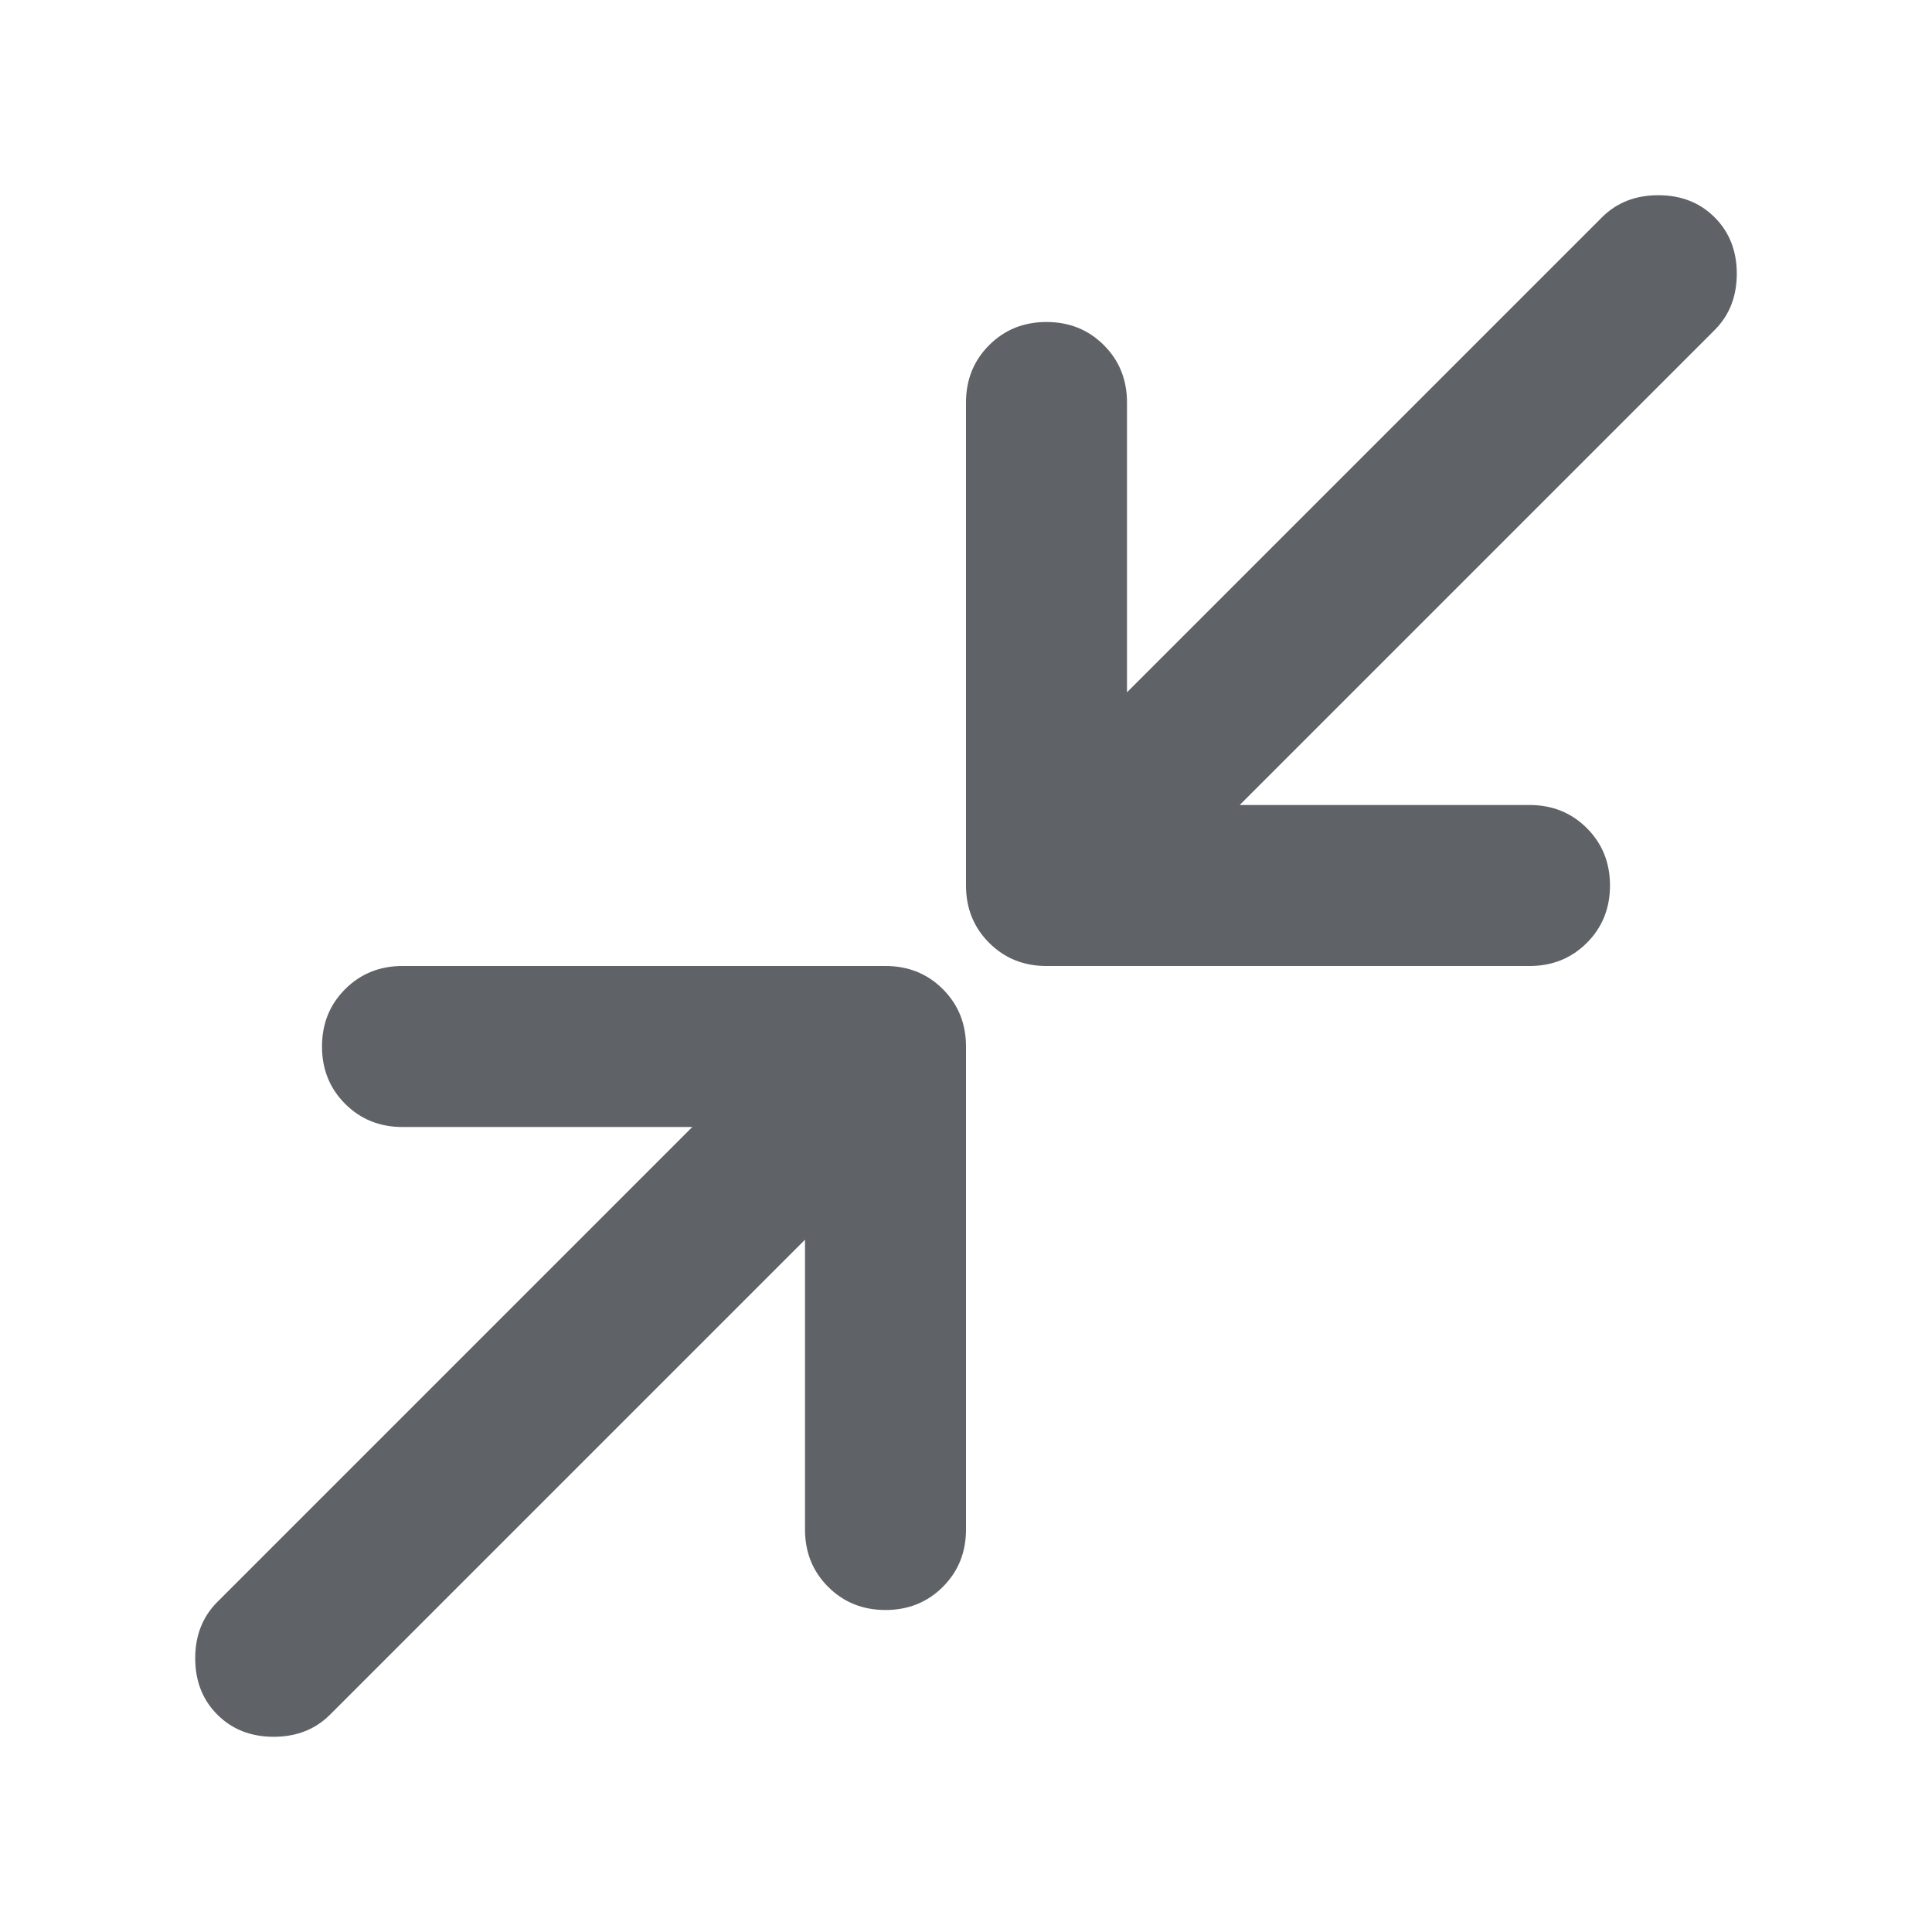
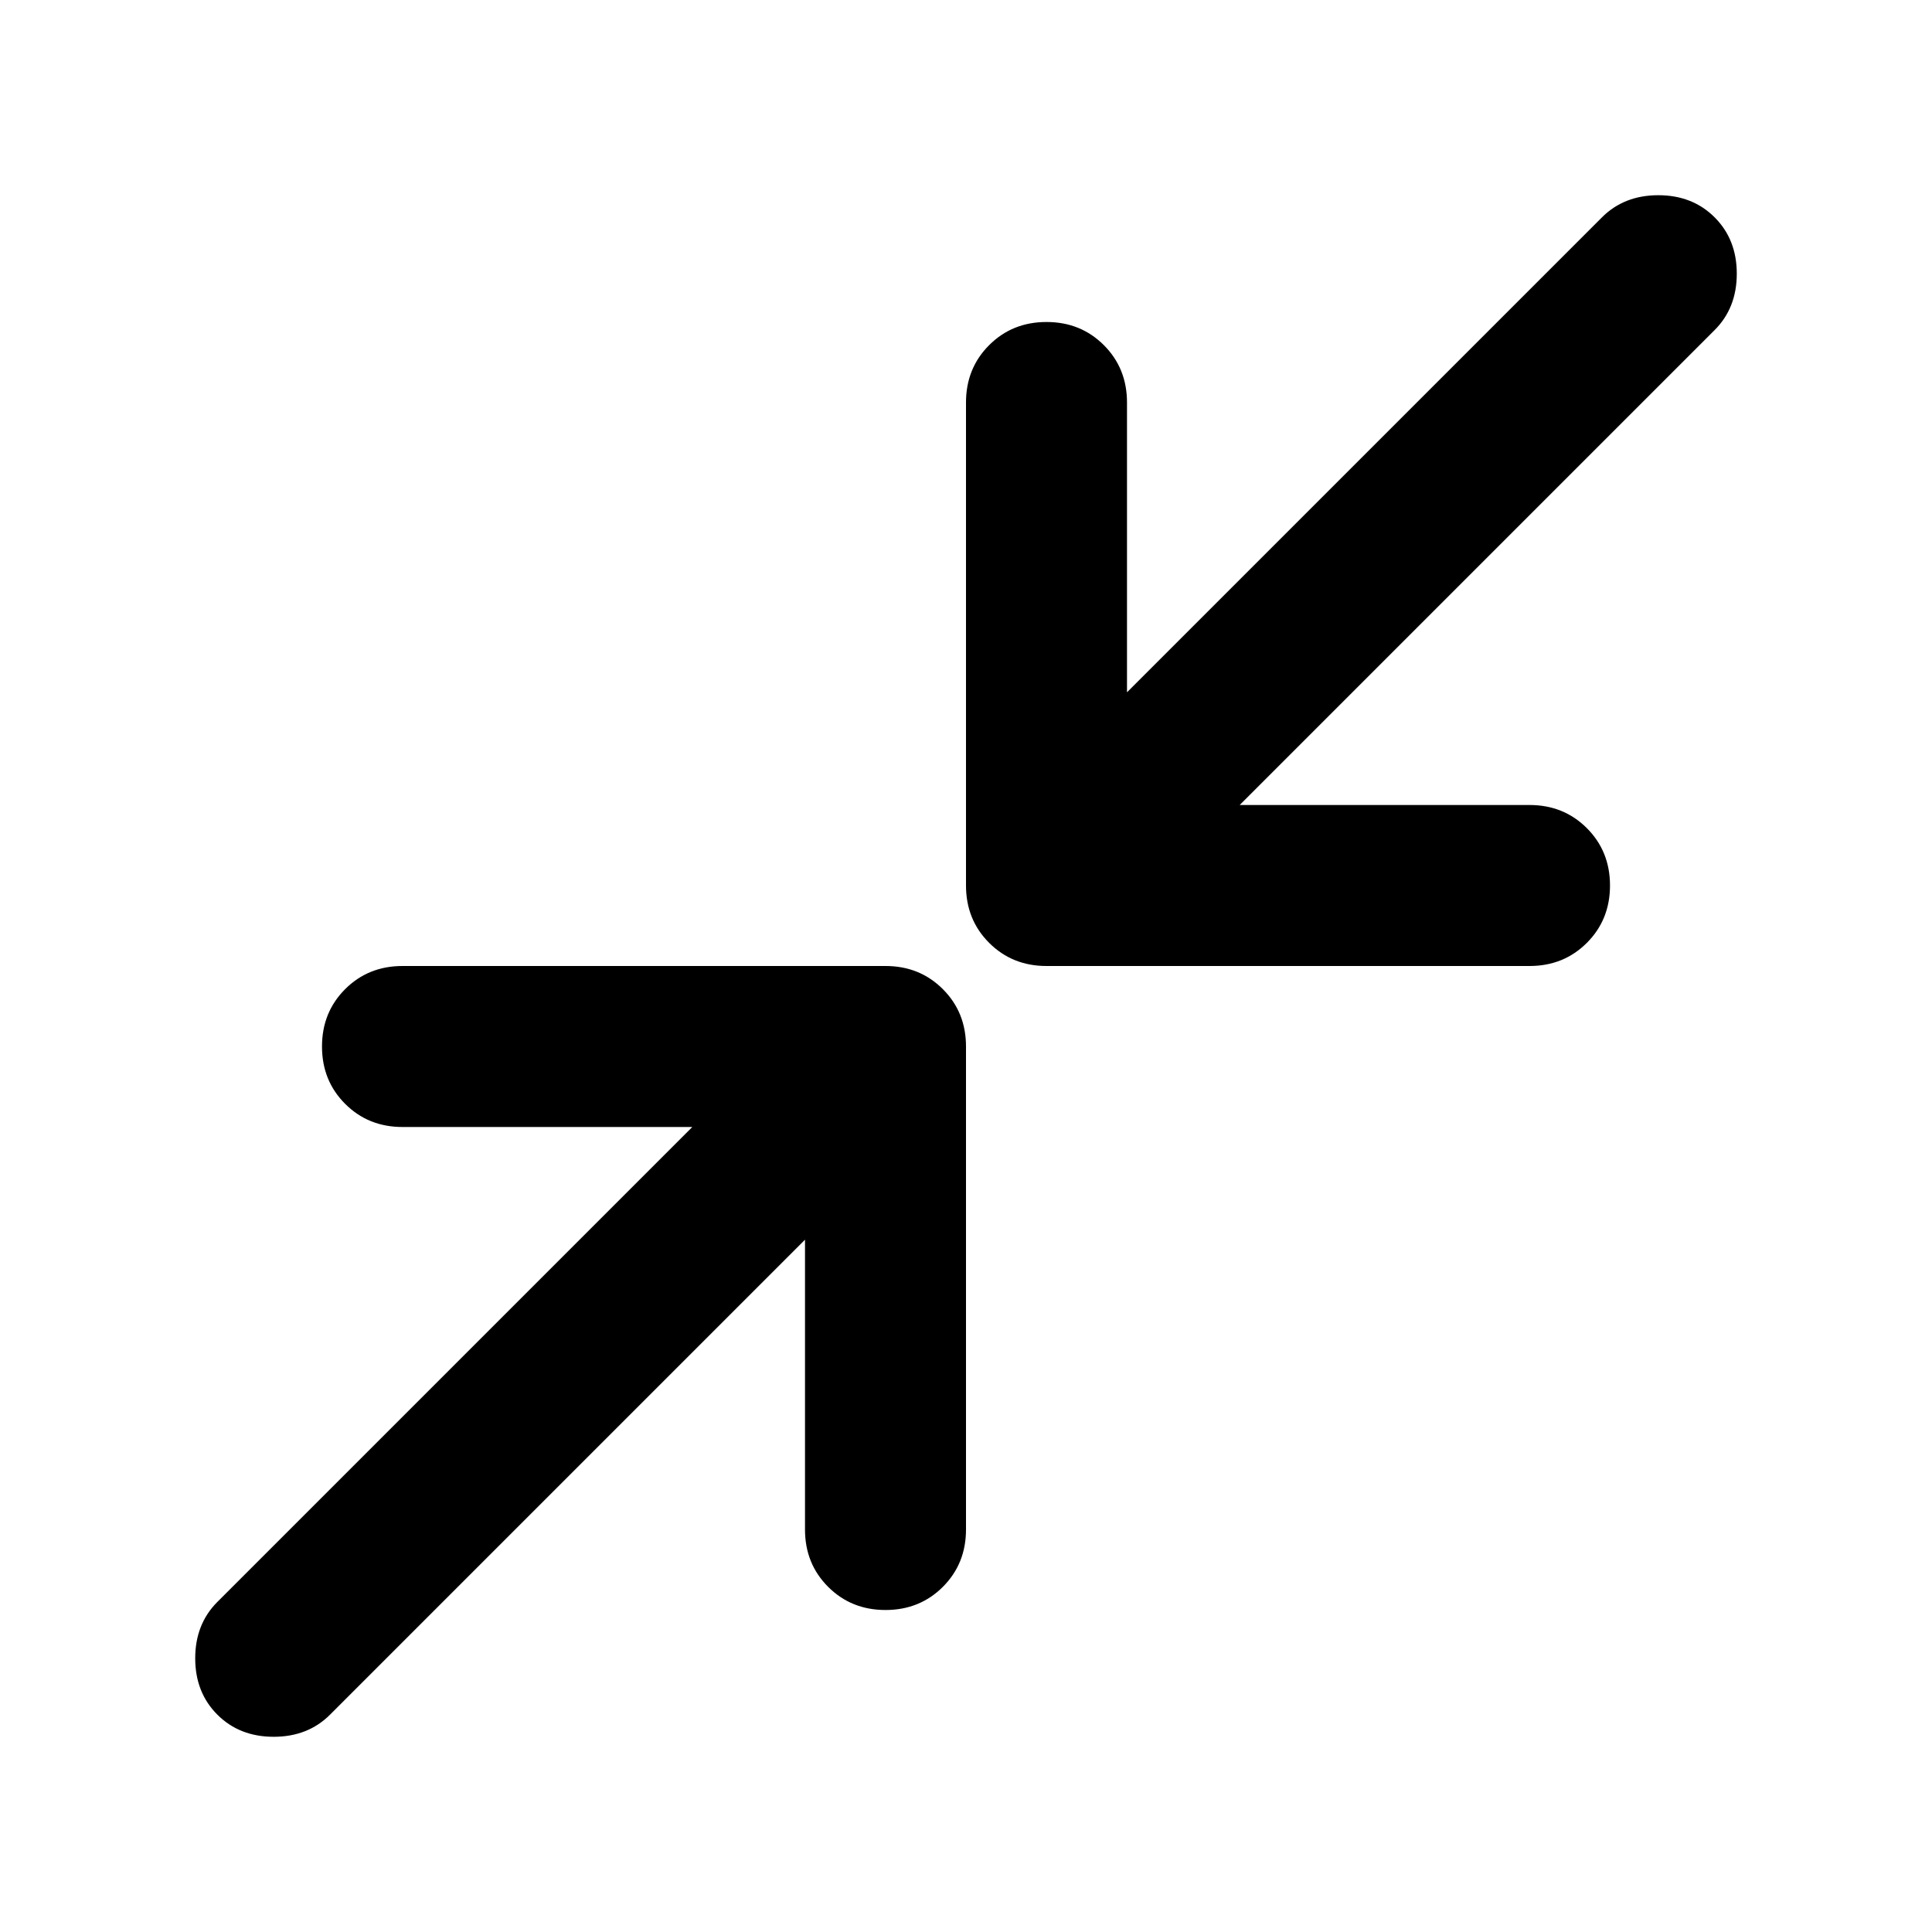
- <svg xmlns="http://www.w3.org/2000/svg" height="24px" viewBox="0 -960 960 960" width="24px" fill="#5f6368">
+ <svg xmlns="http://www.w3.org/2000/svg" height="24px" viewBox="0 -960 960 960" width="24px" fill="#000000">
  <path d="M400-344 164-108q-11 11-28 11t-28-11q-11-11-11-28t11-28l236-236H200q-17 0-28.5-11.5T160-440q0-17 11.5-28.5T200-480h240q17 0 28.5 11.5T480-440v240q0 17-11.5 28.5T440-160q-17 0-28.5-11.5T400-200v-144Zm216-216h144q17 0 28.5 11.5T800-520q0 17-11.5 28.5T760-480H520q-17 0-28.5-11.5T480-520v-240q0-17 11.5-28.5T520-800q17 0 28.5 11.5T560-760v144l236-236q11-11 28-11t28 11q11 11 11 28t-11 28L616-560Z" />
</svg>
